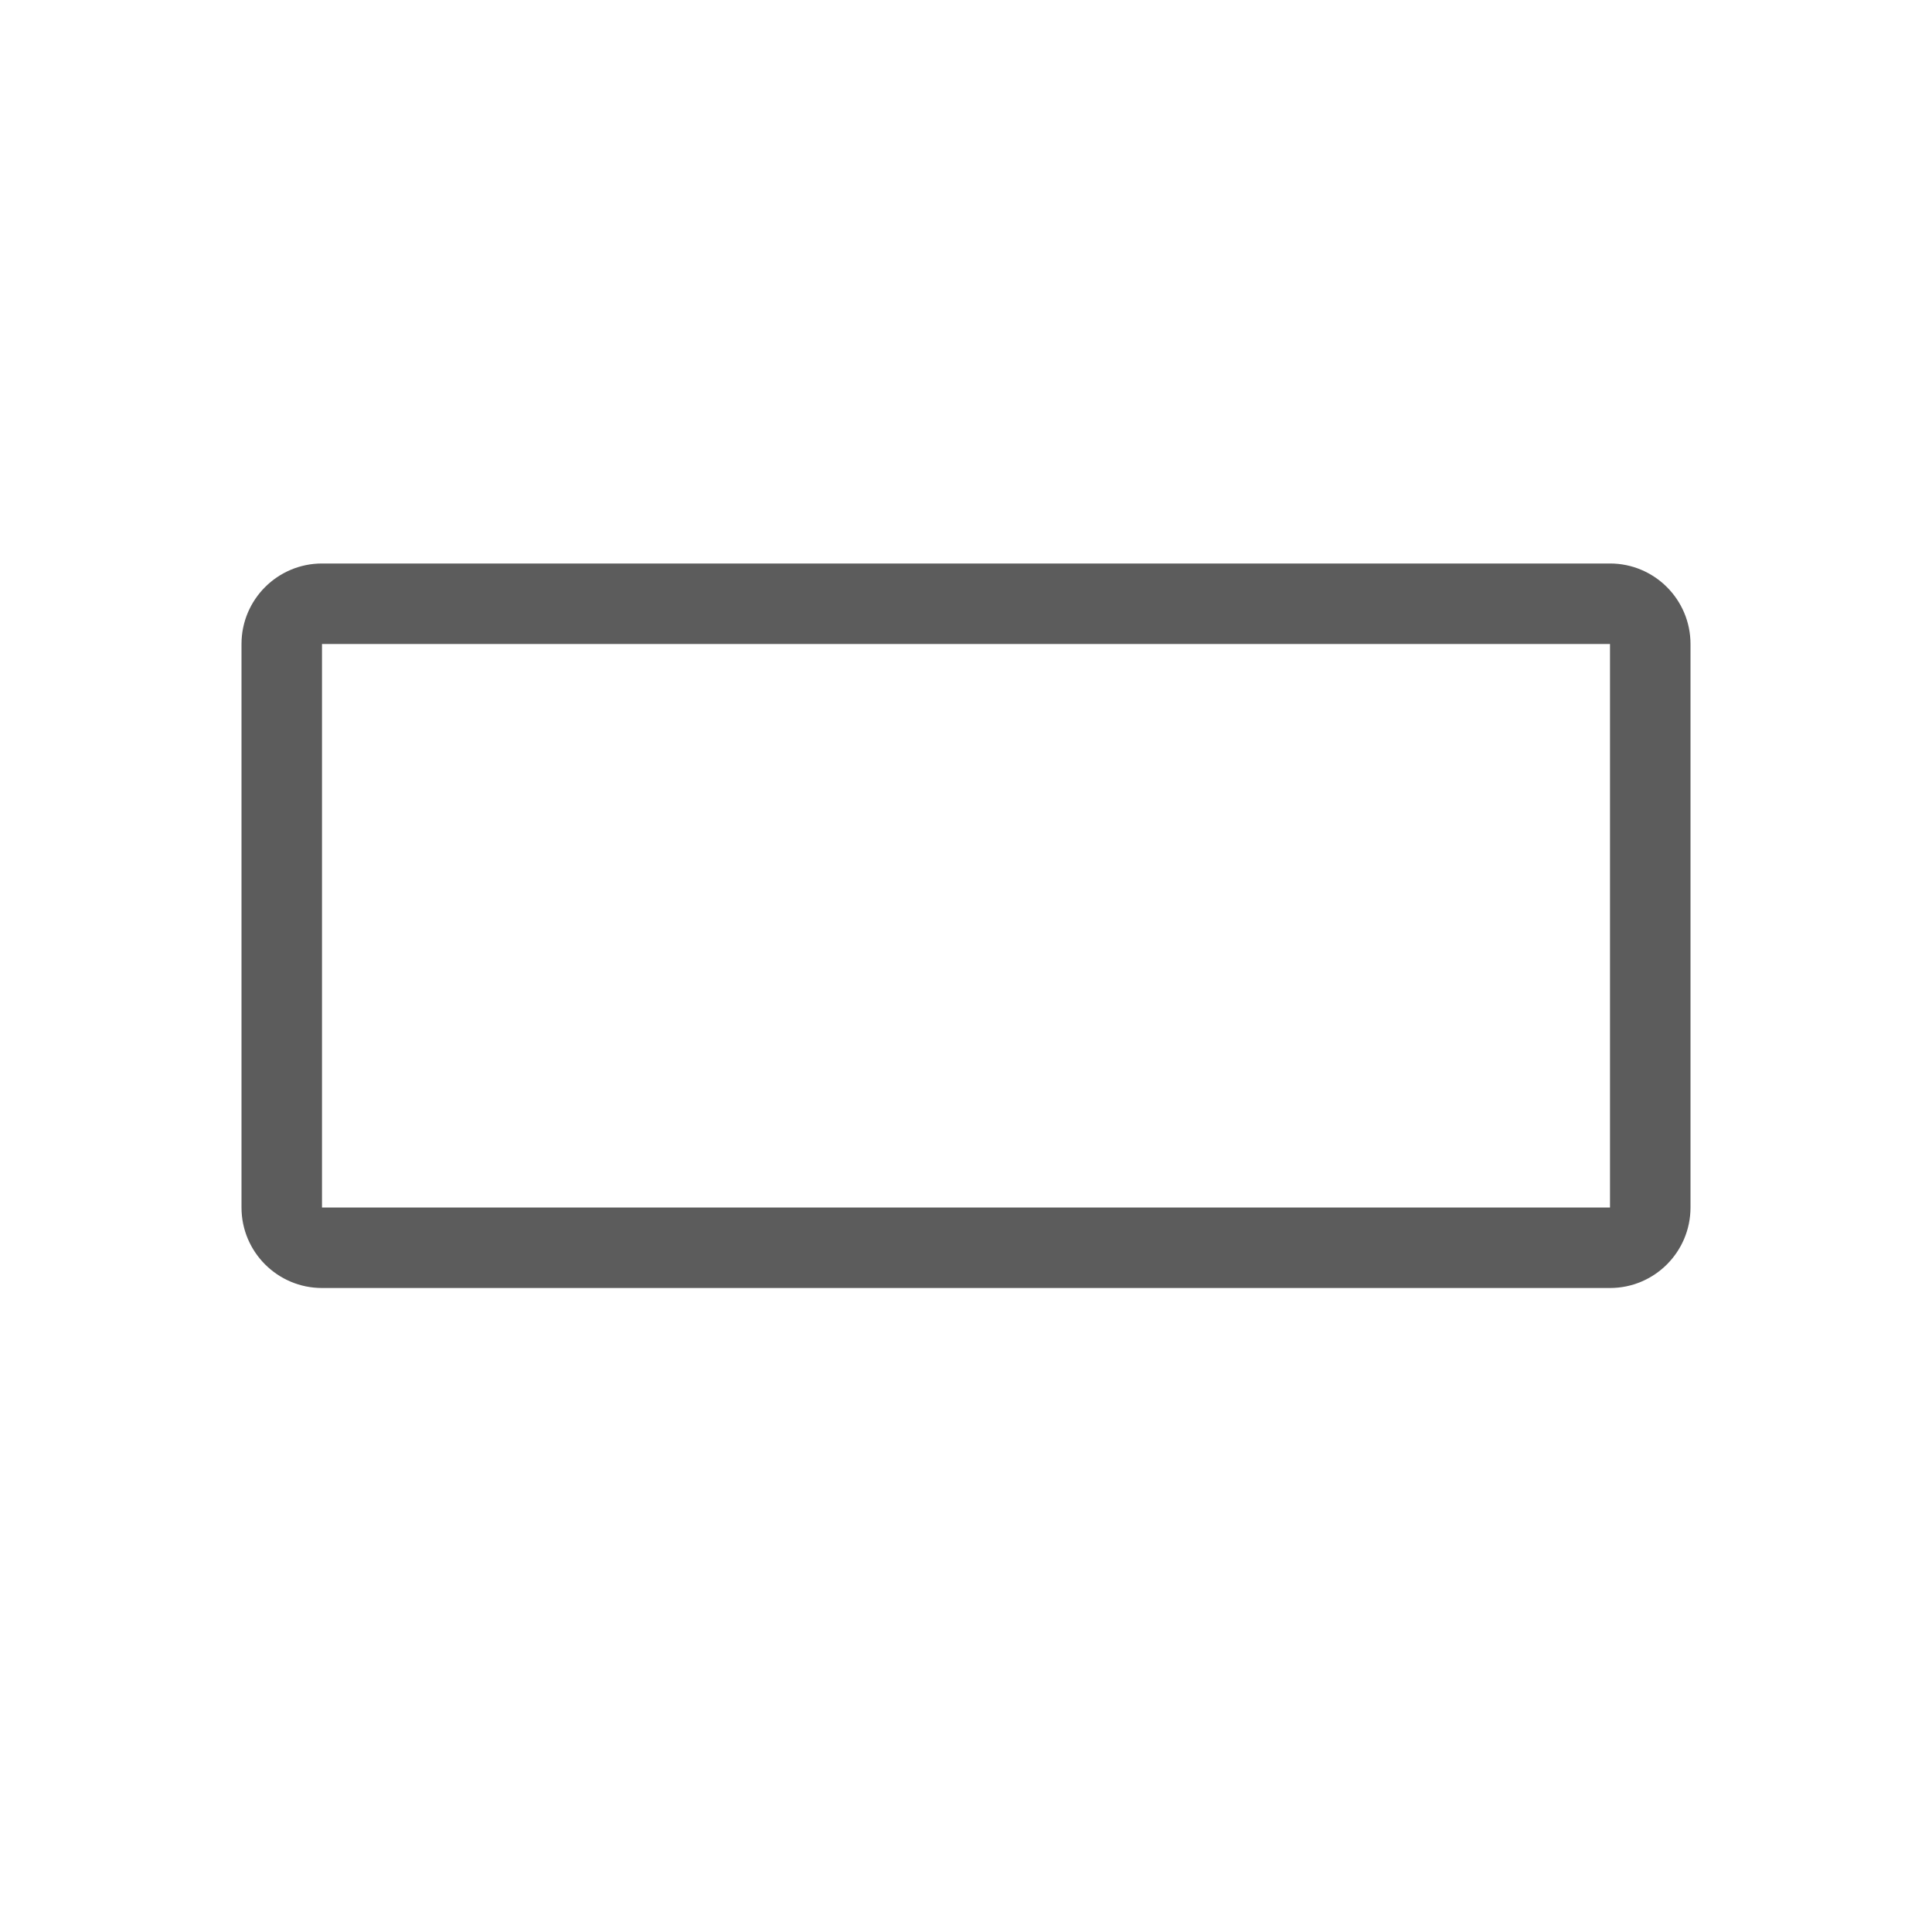
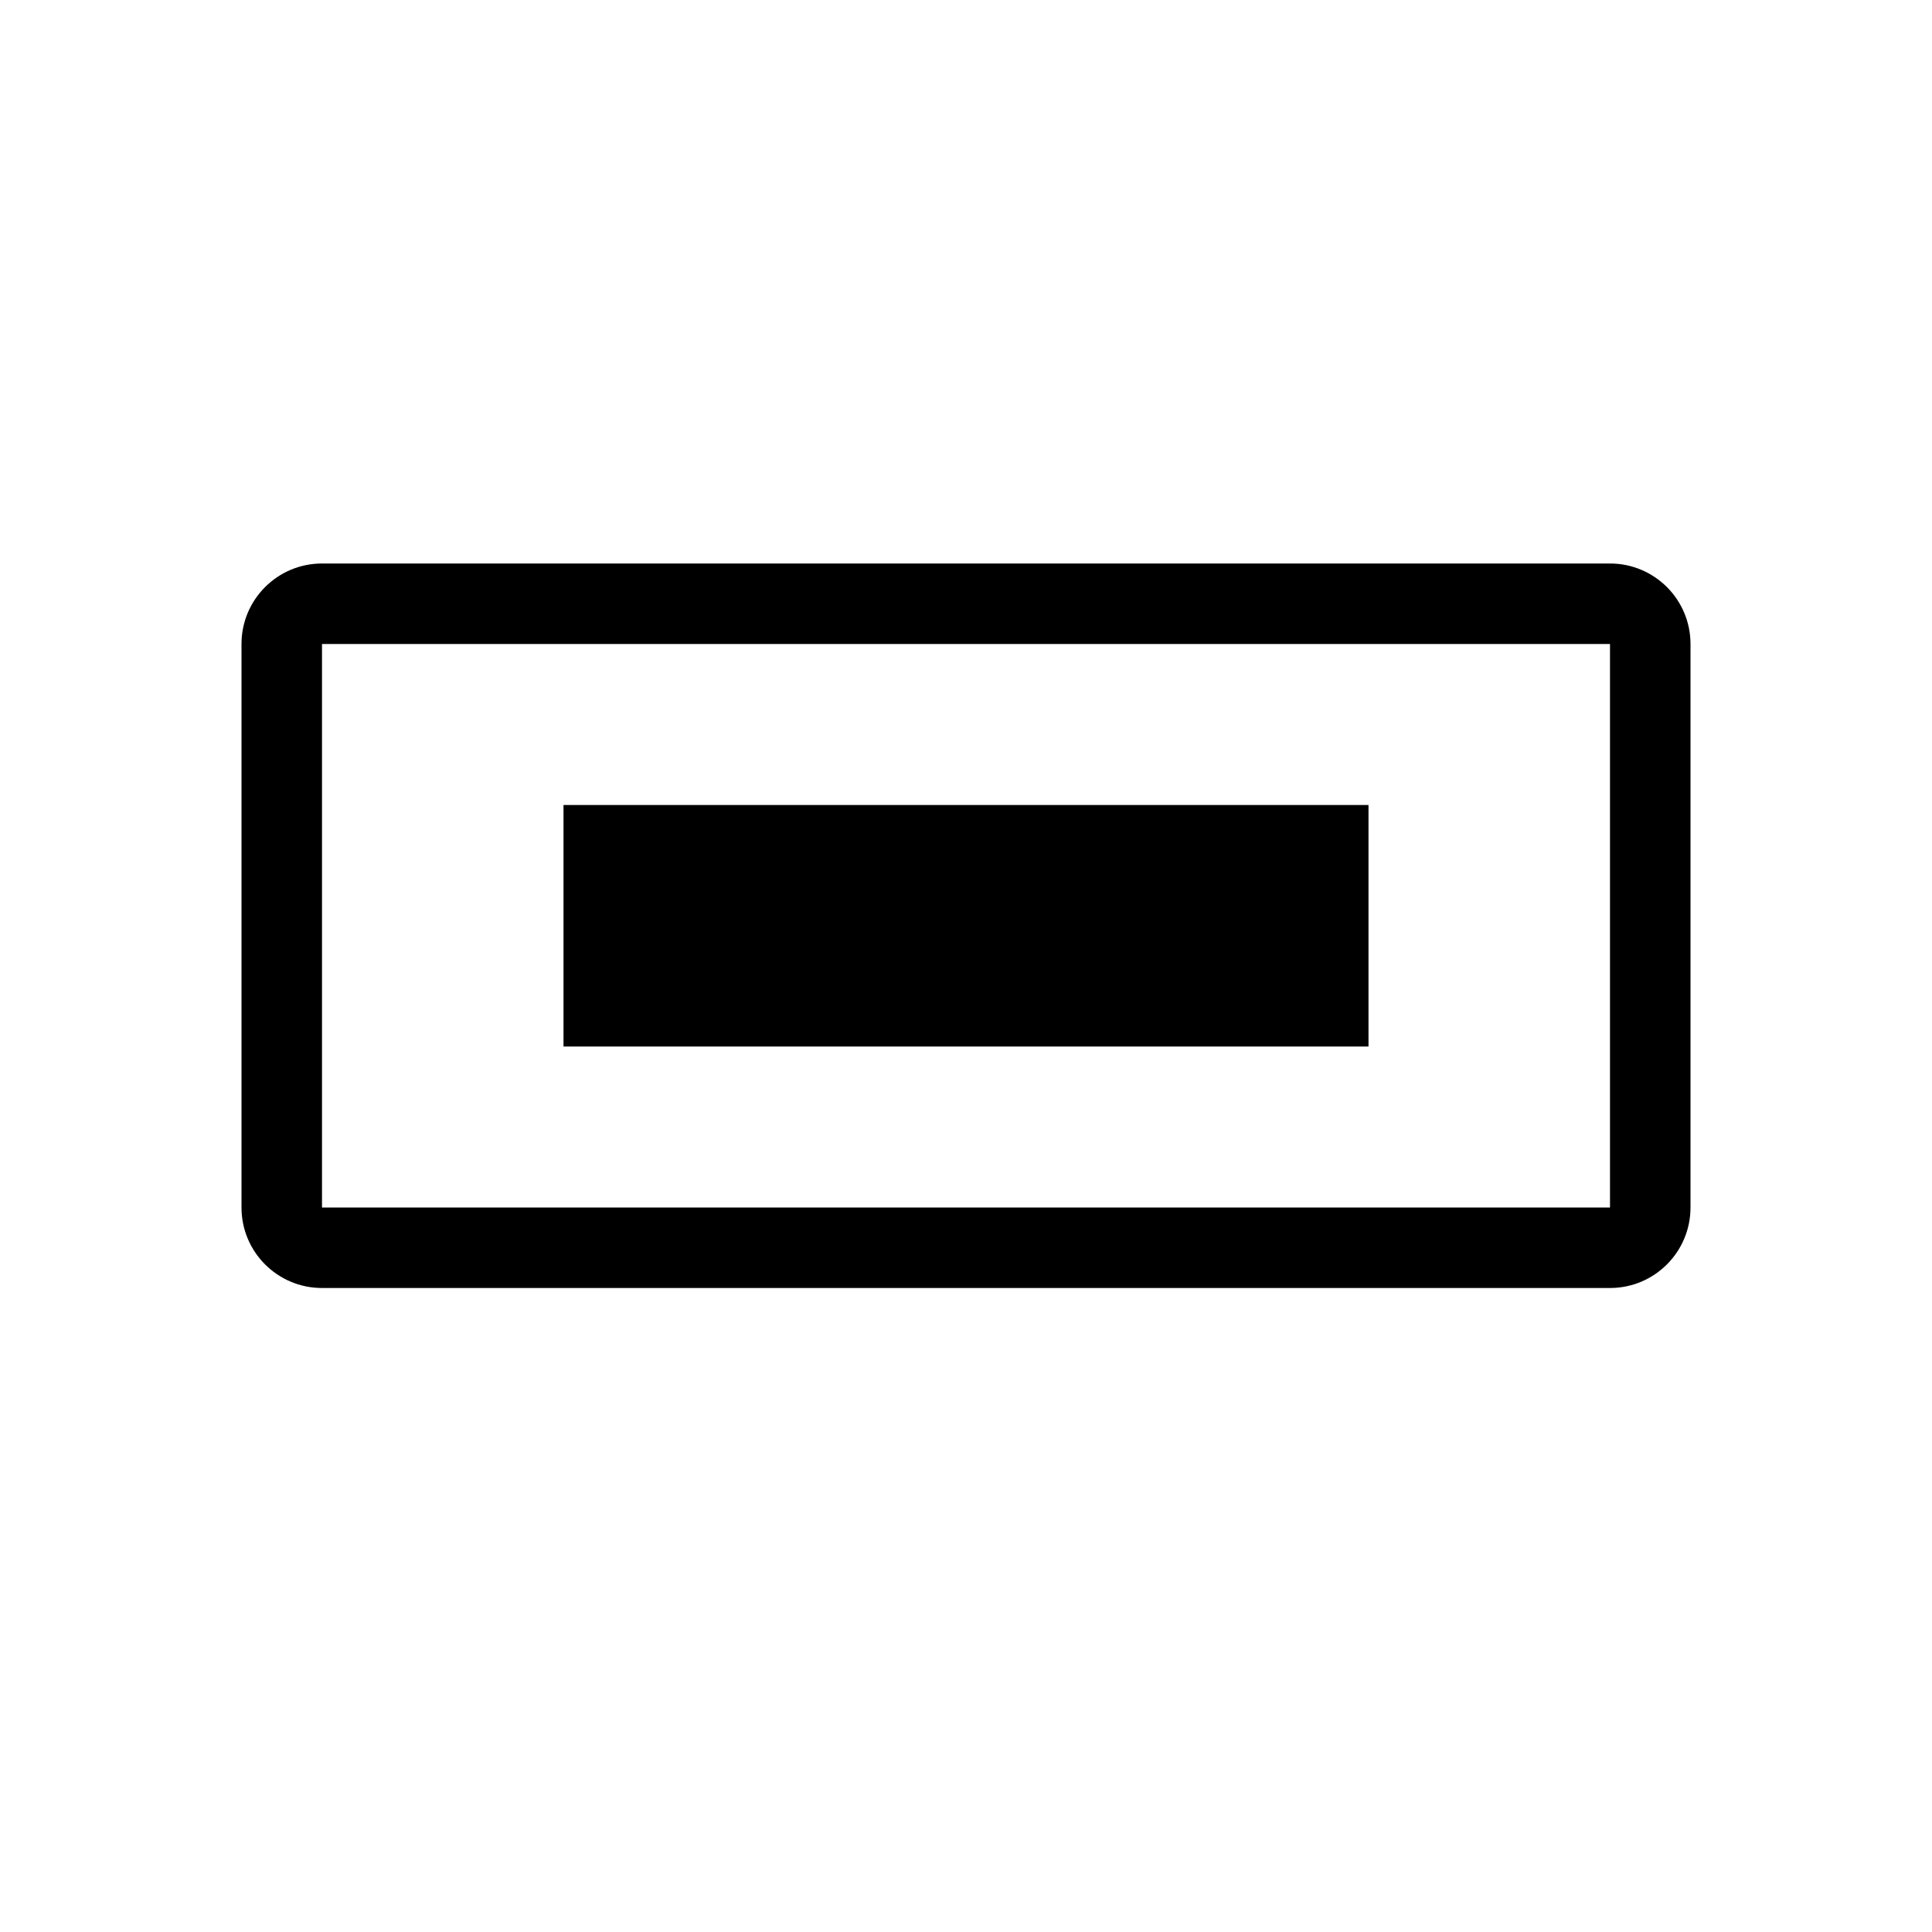
<svg xmlns="http://www.w3.org/2000/svg" width="24" height="24">
-   <path d="M4 8v7h16V8H4zm0-1h16c.552 0 1 .448 1 1v7c0 .552-.448 1-1 1H4c-.552 0-1-.448-1-1V8c0-.552.448-1 1-1z" fill="#5C5C5C" />
+   <path d="M4 7h16a1 1 0 0 1 1 1v7a1 1 0 0 1-1 1H4a1 1 0 0 1-1-1V8a1 1 0 0 1 1-1zm0 1v7h16V8H4zm3 2h10v3H7v-3z" fill="#000" fill-rule="nonzero" />
</svg>
